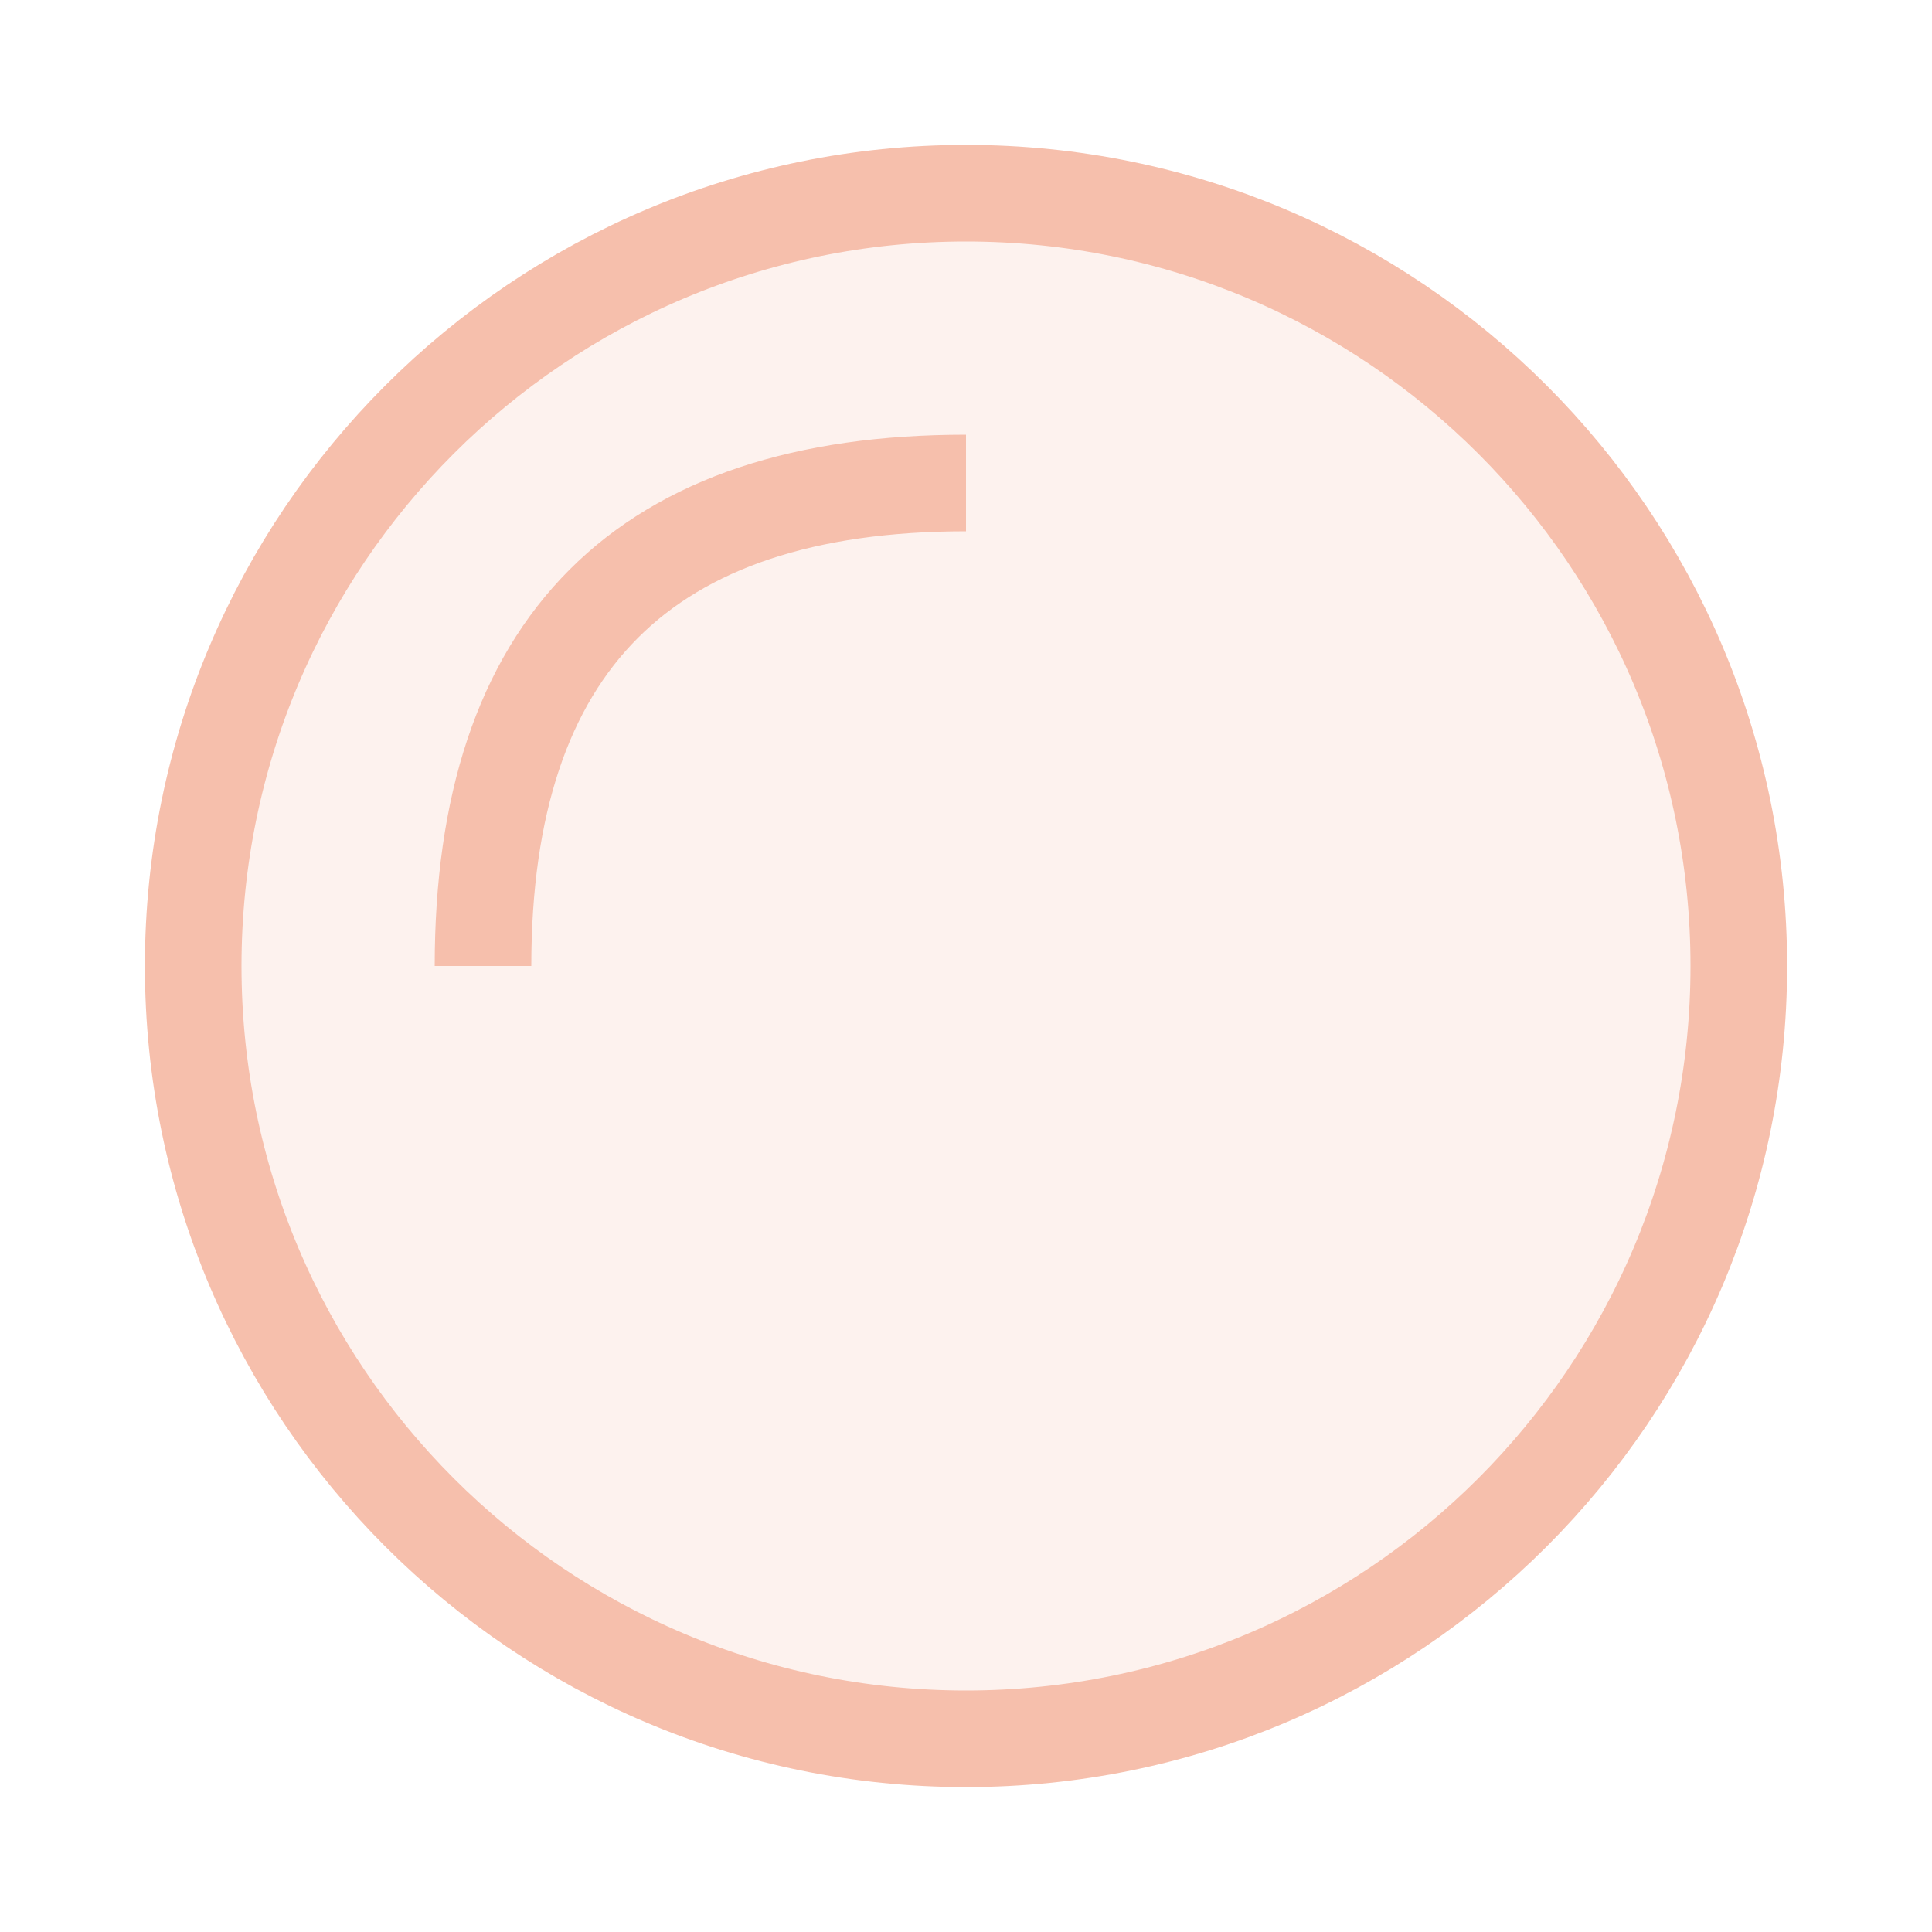
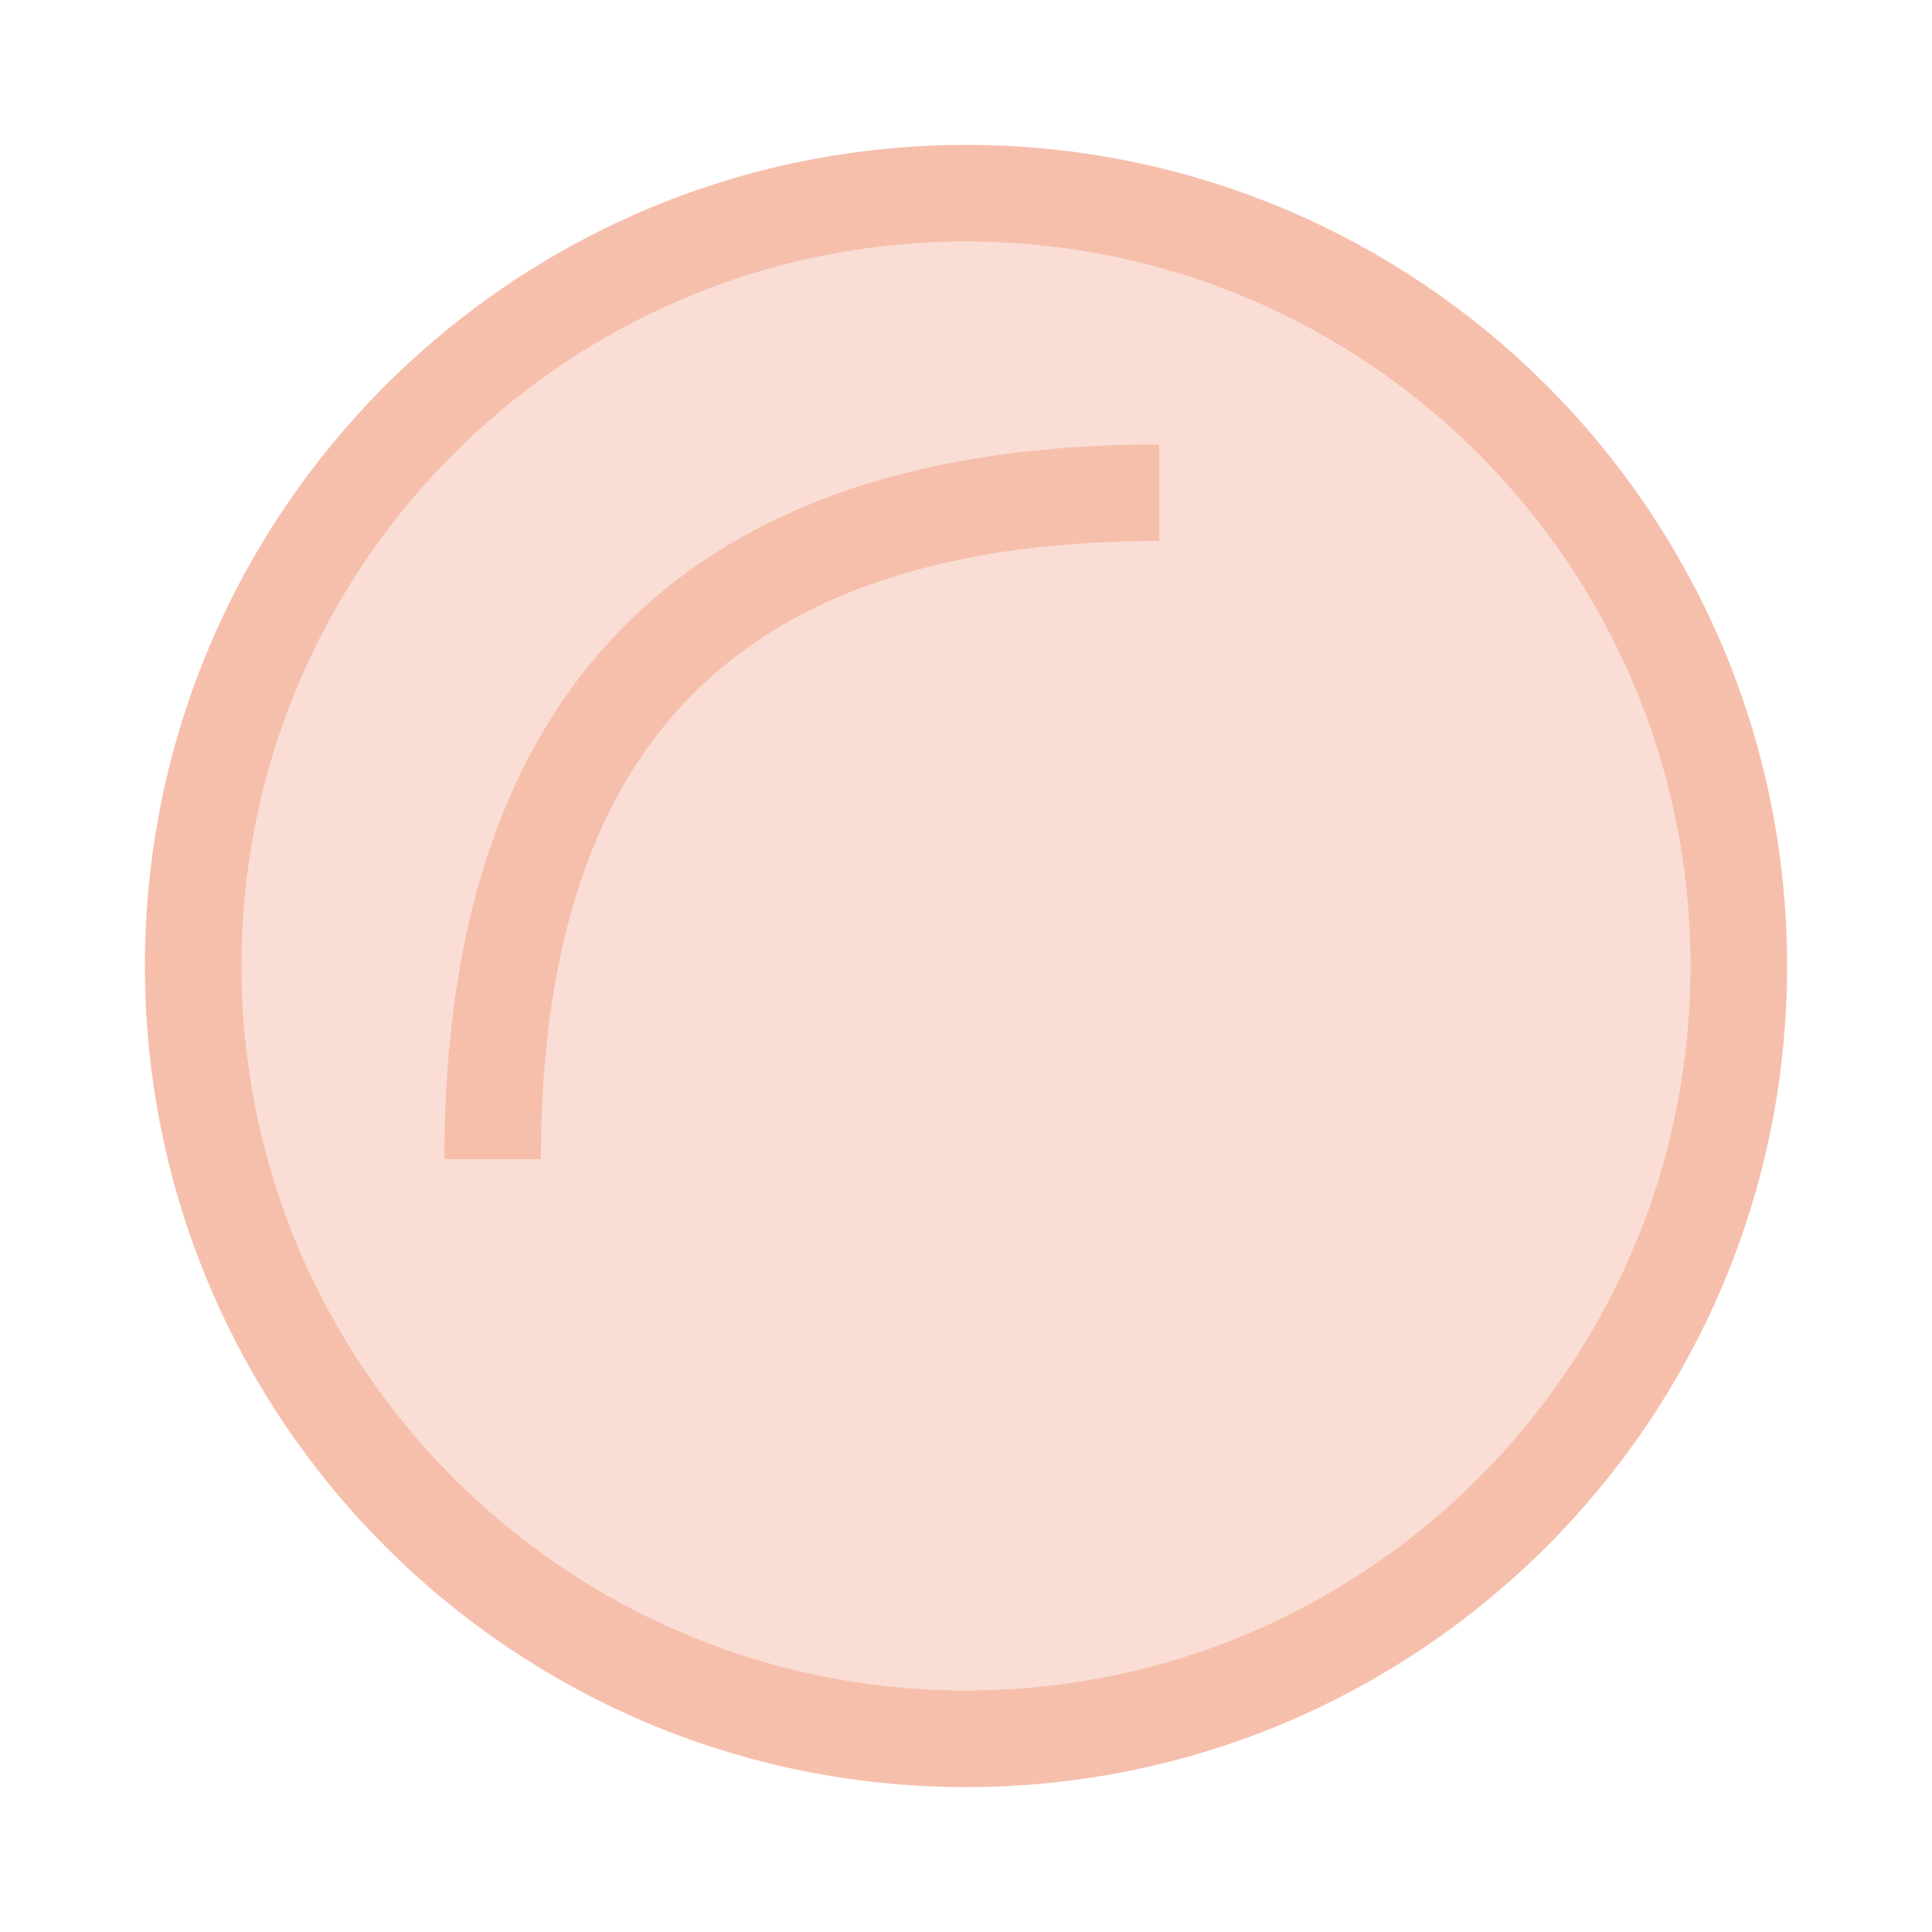
<svg xmlns="http://www.w3.org/2000/svg" viewBox="0 0 1000 1000">
-   <circle cx="500" cy="500" r="400" stroke="#f6bfac" stroke-width="50" fill="#f6bfac" fill-opacity="0.2" />
-   <path d="M 250 500 Q 250 250 500 250" fill="none" stroke="#f6bfac" stroke-width="50" />
+   <circle cx="500" cy="500" r="400" stroke="#f6bfac" stroke-width="50" fill="#f6bfac" fill-opacity="0.5" />
+   <path d="M 255 600 Q 255 255 600 255" fill="none" stroke="#f6bfac" stroke-width="50" />
</svg>
